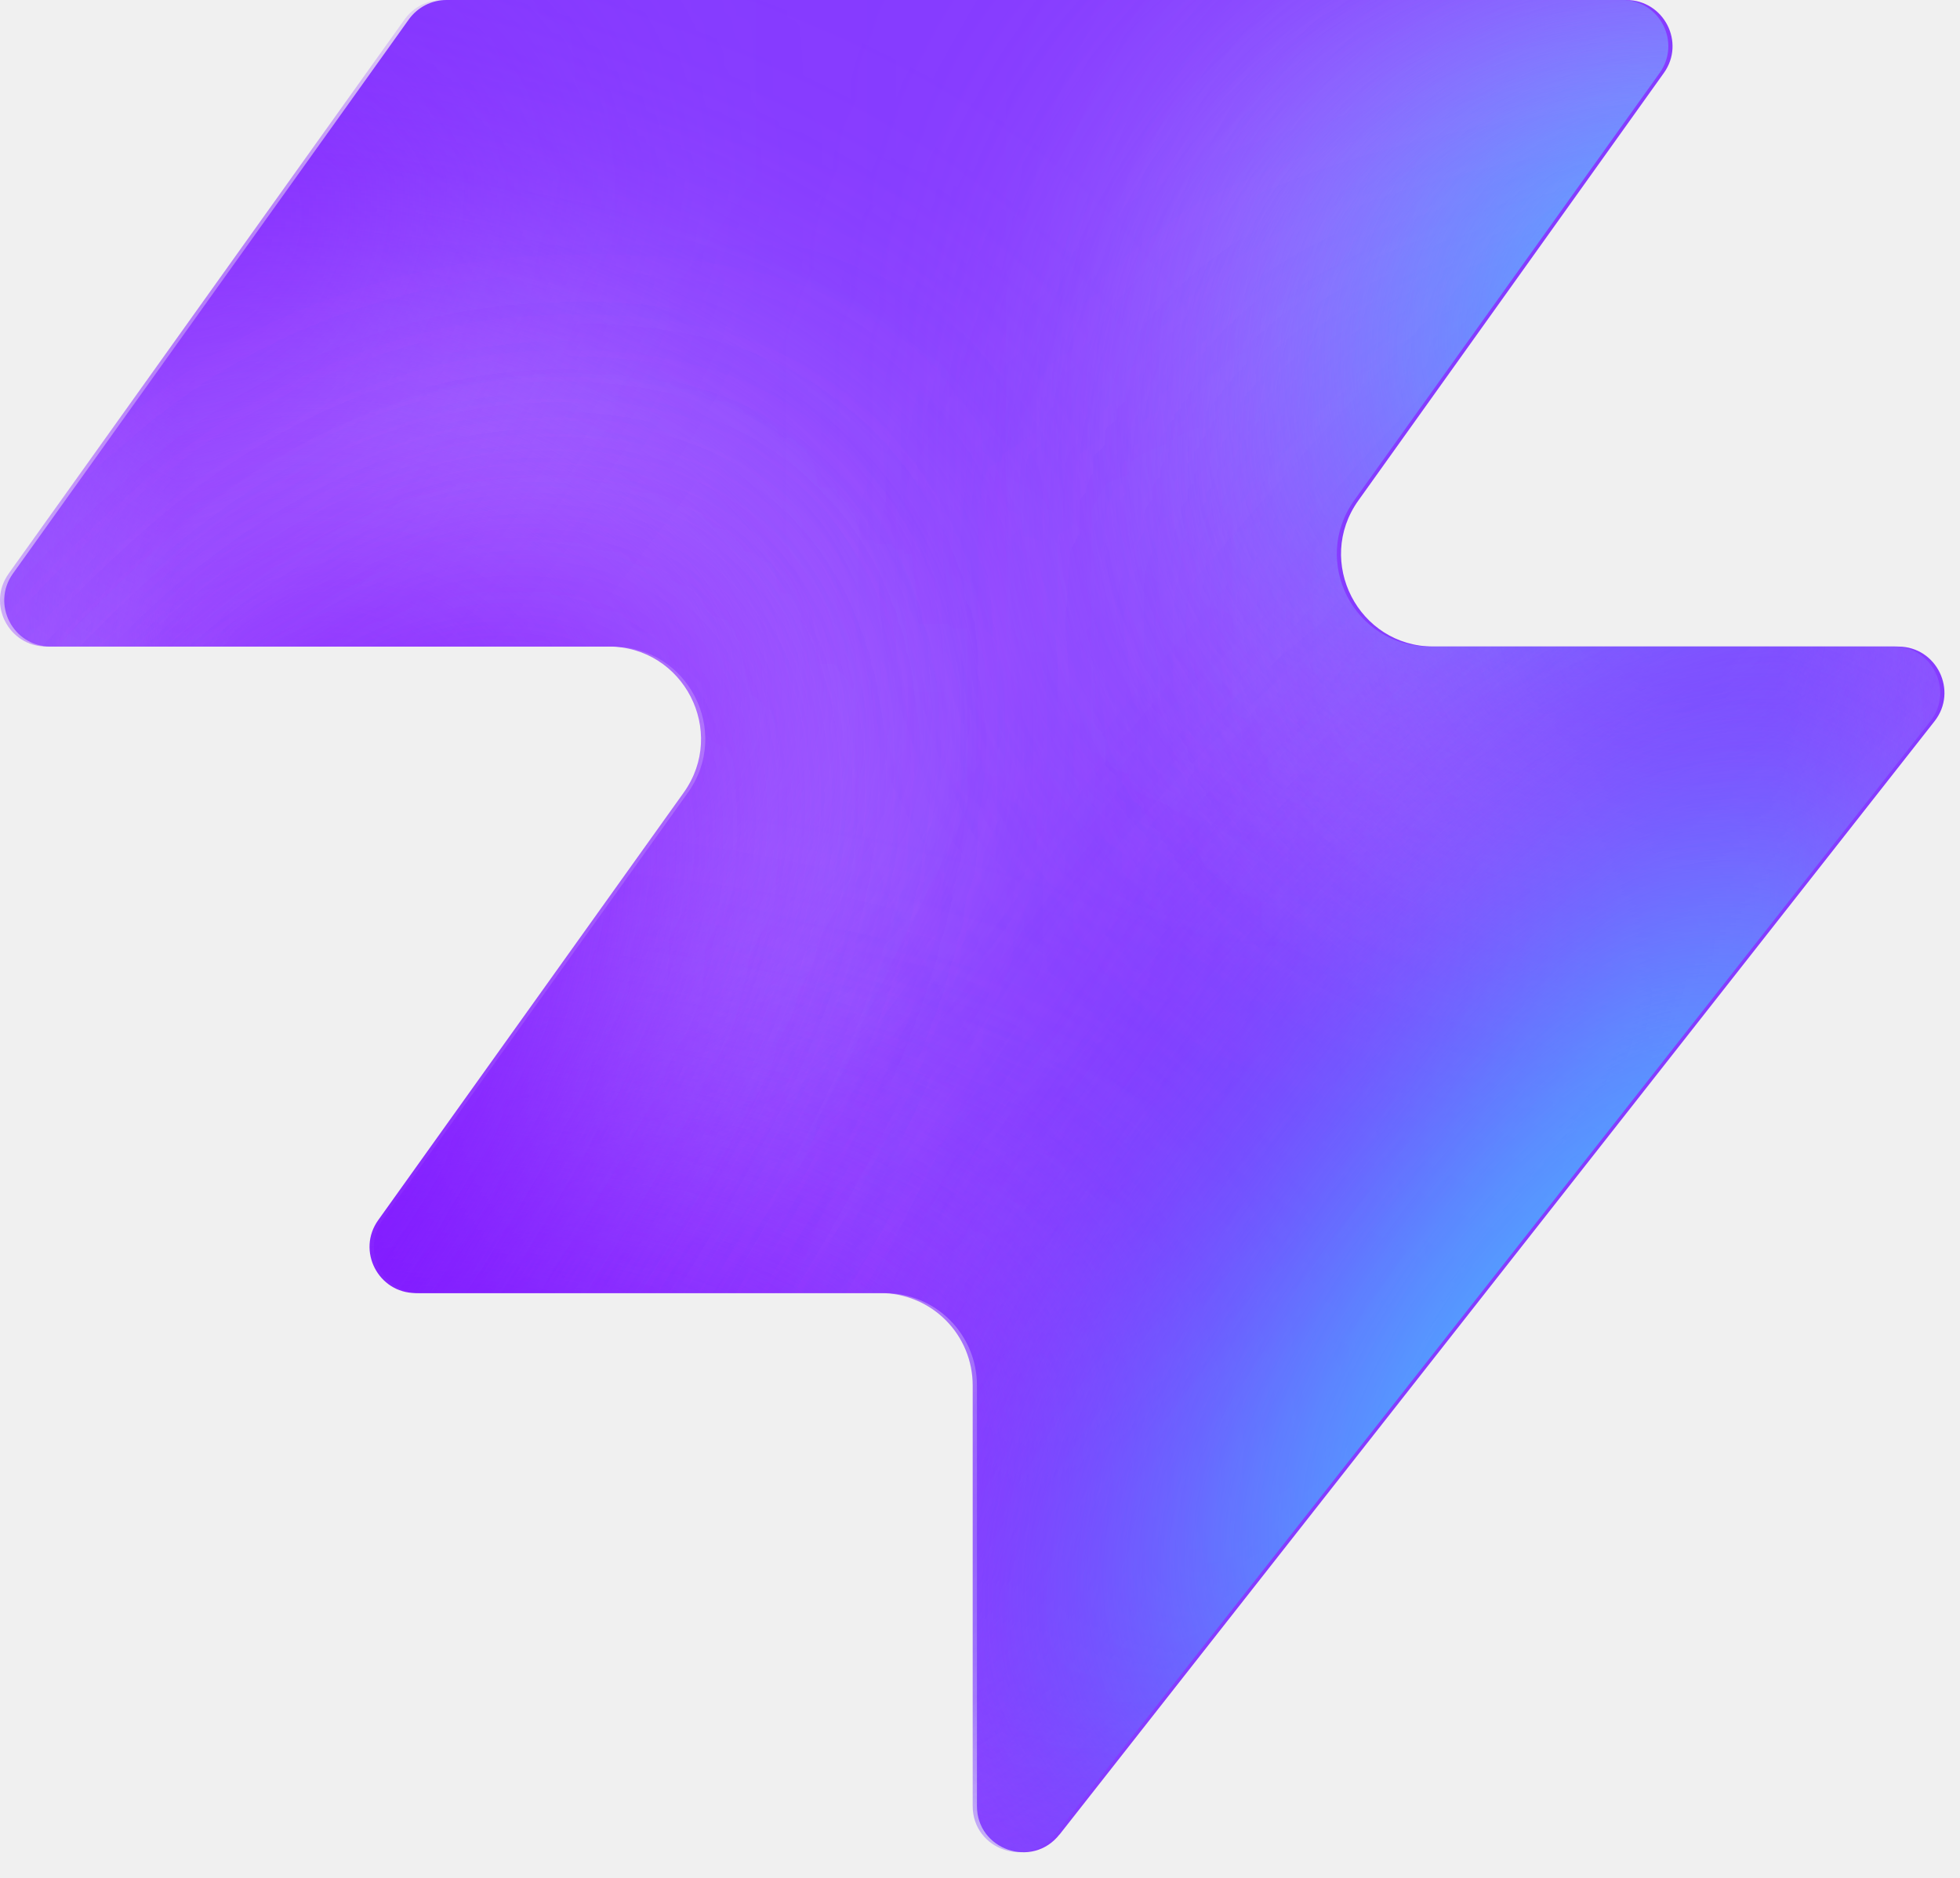
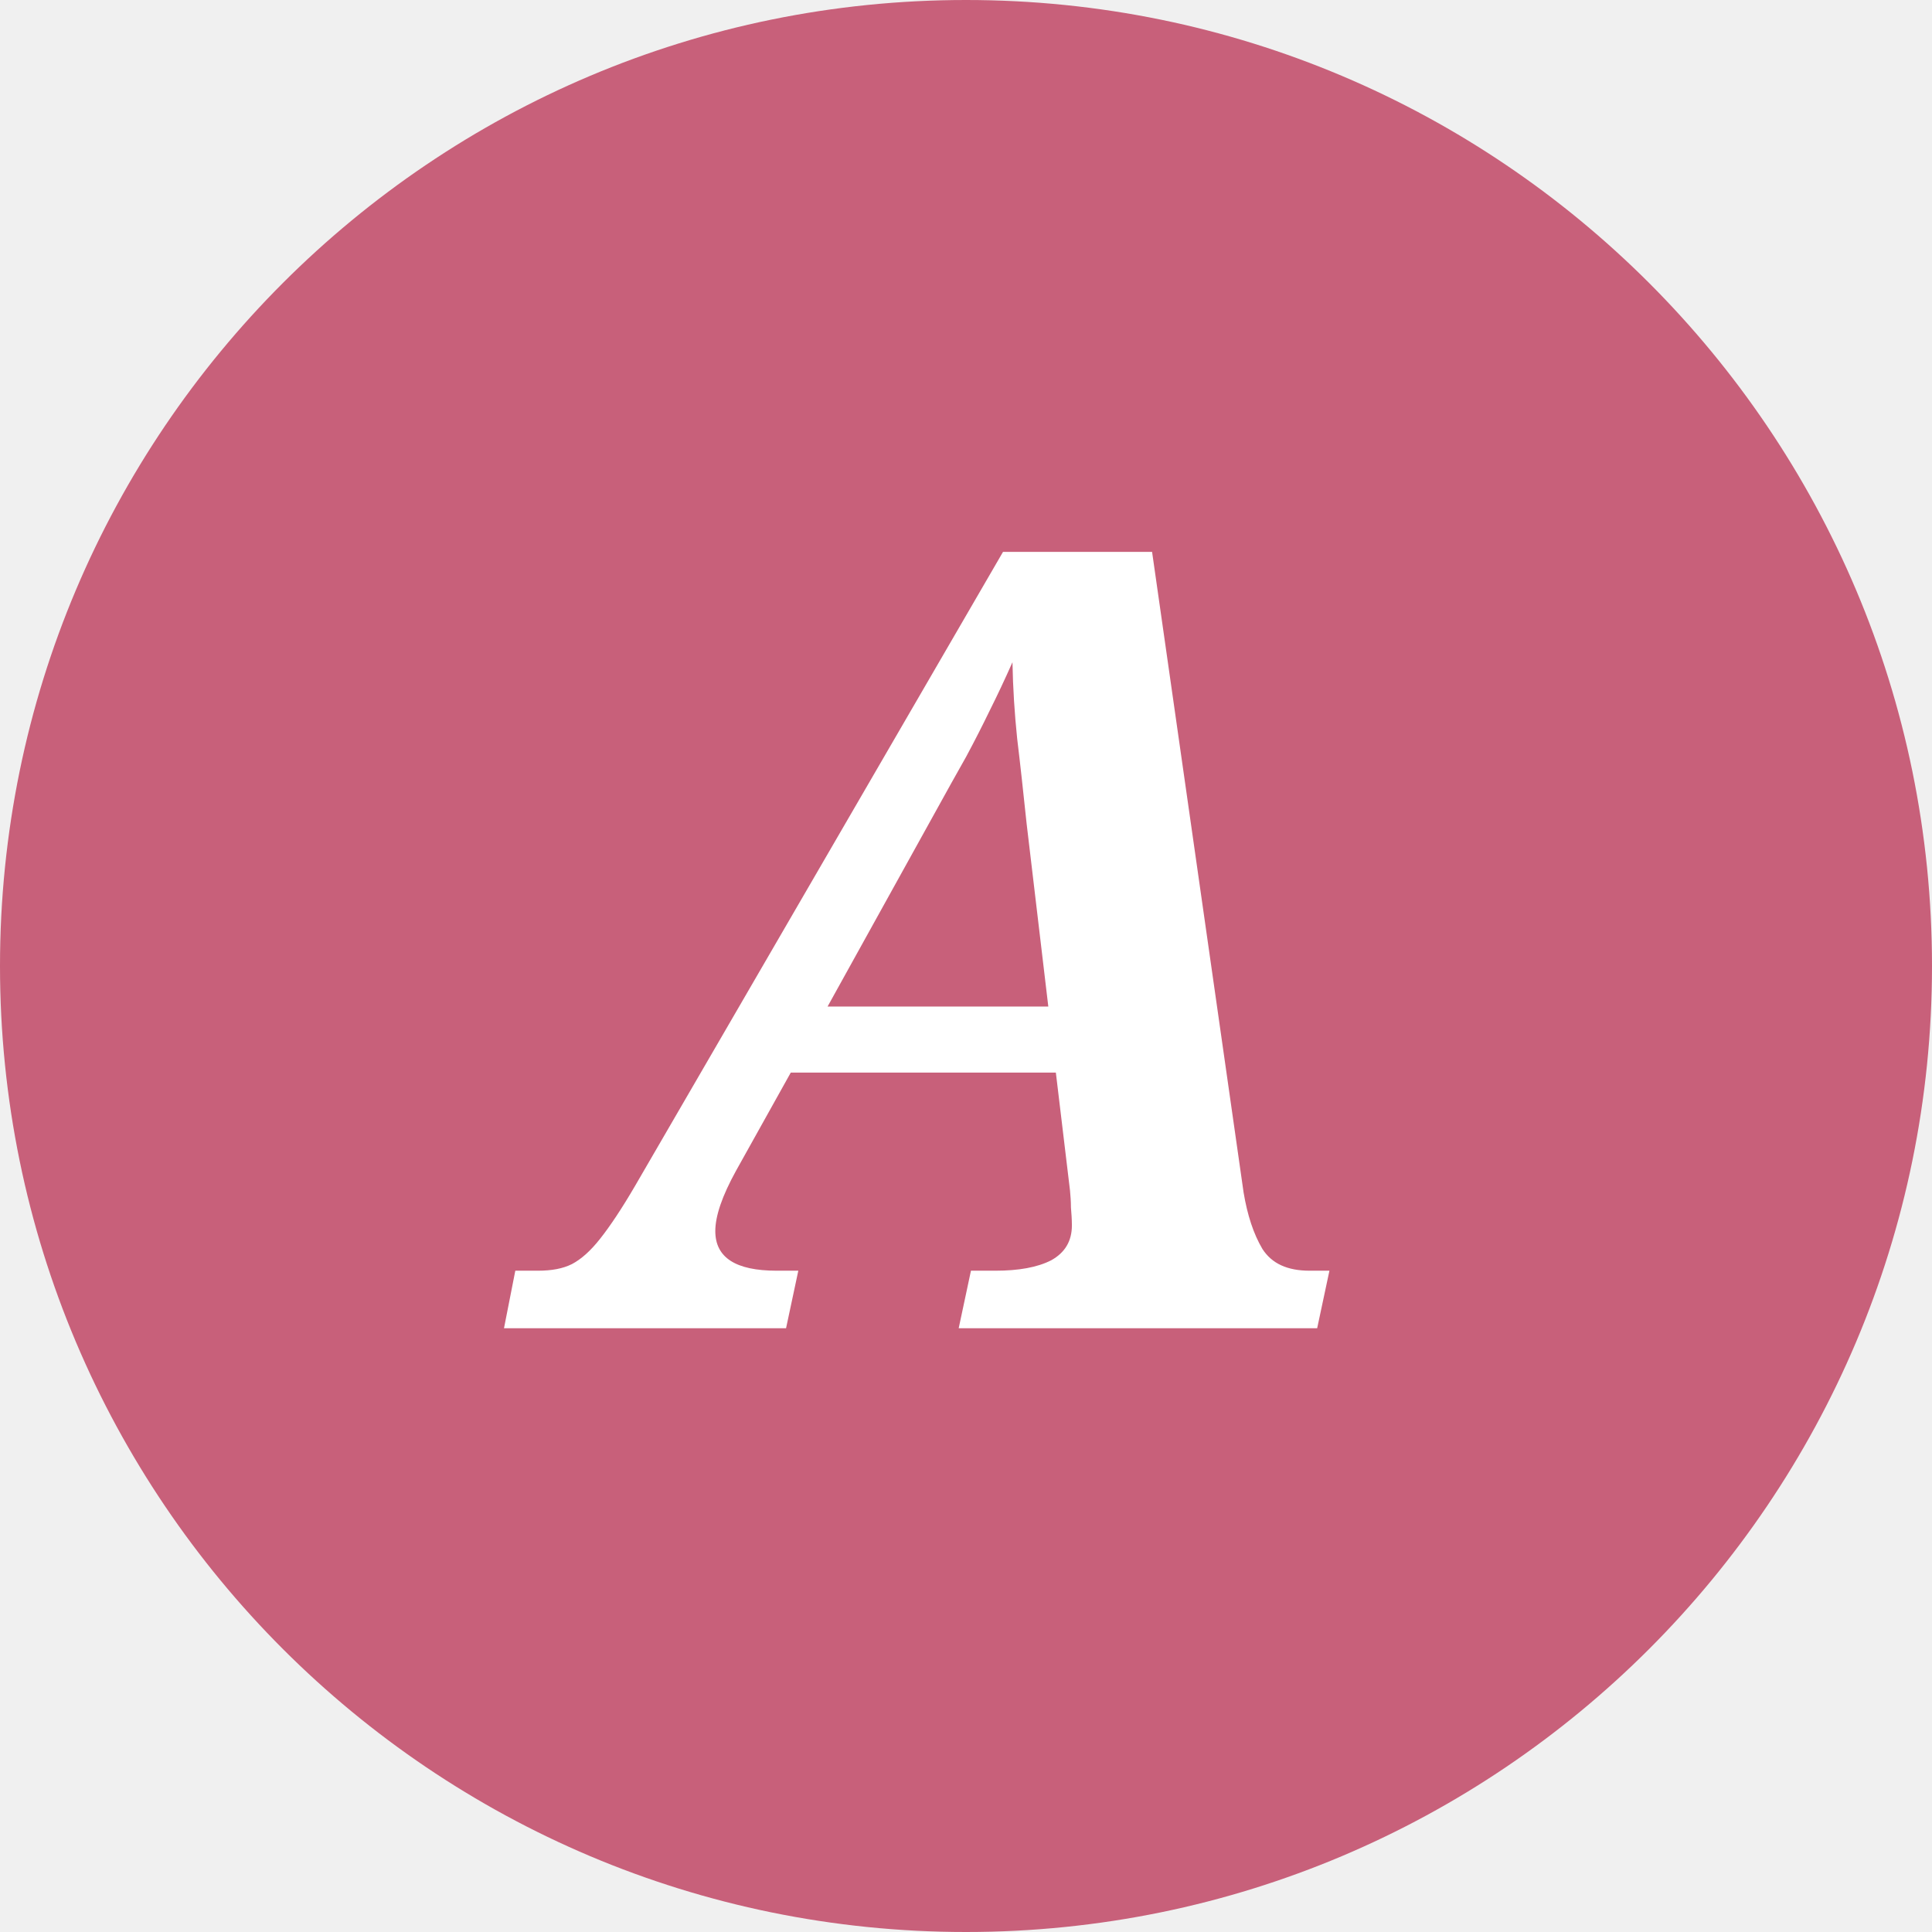
- <svg xmlns="http://www.w3.org/2000/svg" width="48" height="46" fill="none" viewBox="0 0 48 46">
-   <path fill="#863bff" d="M25.946 44.938c-.664.845-2.021.375-2.021-.698V33.937a2.26 2.26 0 0 0-2.262-2.262H10.287c-.92 0-1.456-1.04-.92-1.788l7.48-10.471c1.07-1.497 0-3.578-1.842-3.578H1.237c-.92 0-1.456-1.04-.92-1.788L10.013.474c.214-.297.556-.474.92-.474h28.894c.92 0 1.456 1.04.92 1.788l-7.48 10.471c-1.07 1.498 0 3.579 1.842 3.579h11.377c.943 0 1.473 1.088.89 1.83L25.947 44.94z" style="fill:#863bff;fill:color(display-p3 .525 .23 1);fill-opacity:1" />
-   <mask id="a" width="48" height="46" x="0" y="0" maskUnits="userSpaceOnUse" style="mask-type:alpha">
-     <path fill="#000" d="M25.842 44.938c-.664.844-2.021.375-2.021-.698V33.937a2.26 2.26 0 0 0-2.262-2.262H10.183c-.92 0-1.456-1.04-.92-1.788l7.48-10.471c1.07-1.498 0-3.579-1.842-3.579H1.133c-.92 0-1.456-1.04-.92-1.787L9.91.473c.214-.297.556-.474.92-.474h28.894c.92 0 1.456 1.04.92 1.788l-7.48 10.471c-1.07 1.498 0 3.578 1.842 3.578h11.377c.943 0 1.473 1.088.89 1.832L25.843 44.94z" style="fill:#000;fill-opacity:1" />
-   </mask>
-   <g mask="url(#a)">
-     <g filter="url(#b)">
-       <ellipse cx="5.508" cy="14.704" fill="#ede6ff" rx="5.508" ry="14.704" style="fill:#ede6ff;fill:color(display-p3 .927 .903 1);fill-opacity:1" transform="matrix(.00324 1 1 -.00324 -4.47 31.516)" />
-     </g>
-     <g filter="url(#c)">
-       <ellipse cx="10.399" cy="29.851" fill="#ede6ff" rx="10.399" ry="29.851" style="fill:#ede6ff;fill:color(display-p3 .927 .903 1);fill-opacity:1" transform="matrix(.00324 1 1 -.00324 -39.328 7.883)" />
-     </g>
-     <g filter="url(#d)">
-       <ellipse cx="5.508" cy="30.487" fill="#7e14ff" rx="5.508" ry="30.487" style="fill:#7e14ff;fill:color(display-p3 .492 .077 1);fill-opacity:1" transform="rotate(89.814 -25.913 -14.639)scale(1 -1)" />
-     </g>
-     <g filter="url(#e)">
-       <ellipse cx="5.508" cy="30.599" fill="#7e14ff" rx="5.508" ry="30.599" style="fill:#7e14ff;fill:color(display-p3 .492 .077 1);fill-opacity:1" transform="rotate(89.814 -32.644 -3.334)scale(1 -1)" />
-     </g>
-     <g filter="url(#f)">
-       <ellipse cx="5.508" cy="30.599" fill="#7e14ff" rx="5.508" ry="30.599" style="fill:#7e14ff;fill:color(display-p3 .492 .077 1);fill-opacity:1" transform="matrix(.00324 1 1 -.00324 -34.34 30.47)" />
-     </g>
-     <g filter="url(#g)">
-       <ellipse cx="14.072" cy="22.078" fill="#ede6ff" rx="14.072" ry="22.078" style="fill:#ede6ff;fill:color(display-p3 .927 .903 1);fill-opacity:1" transform="rotate(93.35 24.506 48.493)scale(-1 1)" />
-     </g>
-     <g filter="url(#h)">
-       <ellipse cx="3.47" cy="21.501" fill="#7e14ff" rx="3.47" ry="21.501" style="fill:#7e14ff;fill:color(display-p3 .492 .077 1);fill-opacity:1" transform="rotate(89.009 28.708 47.59)scale(-1 1)" />
-     </g>
-     <g filter="url(#i)">
-       <ellipse cx="3.47" cy="21.501" fill="#7e14ff" rx="3.47" ry="21.501" style="fill:#7e14ff;fill:color(display-p3 .492 .077 1);fill-opacity:1" transform="rotate(89.009 28.708 47.59)scale(-1 1)" />
-     </g>
-     <g filter="url(#j)">
-       <ellipse cx=".387" cy="8.972" fill="#7e14ff" rx="4.407" ry="29.108" style="fill:#7e14ff;fill:color(display-p3 .492 .077 1);fill-opacity:1" transform="rotate(39.51 .387 8.972)" />
-     </g>
-     <g filter="url(#k)">
-       <ellipse cx="47.523" cy="-6.092" fill="#7e14ff" rx="4.407" ry="29.108" style="fill:#7e14ff;fill:color(display-p3 .492 .077 1);fill-opacity:1" transform="rotate(37.892 47.523 -6.092)" />
-     </g>
-     <g filter="url(#l)">
-       <ellipse cx="41.412" cy="6.333" fill="#47bfff" rx="5.971" ry="9.665" style="fill:#47bfff;fill:color(display-p3 .28 .748 1);fill-opacity:1" transform="rotate(37.892 41.412 6.333)" />
-     </g>
-     <g filter="url(#m)">
-       <ellipse cx="-1.879" cy="38.332" fill="#7e14ff" rx="4.407" ry="29.108" style="fill:#7e14ff;fill:color(display-p3 .492 .077 1);fill-opacity:1" transform="rotate(37.892 -1.88 38.332)" />
-     </g>
-     <g filter="url(#n)">
-       <ellipse cx="-1.879" cy="38.332" fill="#7e14ff" rx="4.407" ry="29.108" style="fill:#7e14ff;fill:color(display-p3 .492 .077 1);fill-opacity:1" transform="rotate(37.892 -1.88 38.332)" />
-     </g>
-     <g filter="url(#o)">
-       <ellipse cx="35.651" cy="29.907" fill="#7e14ff" rx="4.407" ry="29.108" style="fill:#7e14ff;fill:color(display-p3 .492 .077 1);fill-opacity:1" transform="rotate(37.892 35.651 29.907)" />
-     </g>
-     <g filter="url(#p)">
-       <ellipse cx="38.418" cy="32.4" fill="#47bfff" rx="5.971" ry="15.297" style="fill:#47bfff;fill:color(display-p3 .28 .748 1);fill-opacity:1" transform="rotate(37.892 38.418 32.4)" />
-     </g>
-   </g>
-   <defs>
-     <filter id="b" width="60.045" height="41.654" x="-19.77" y="16.149" color-interpolation-filters="sRGB" filterUnits="userSpaceOnUse">
-       <feFlood flood-opacity="0" result="BackgroundImageFix" />
-       <feBlend in="SourceGraphic" in2="BackgroundImageFix" result="shape" />
-       <feGaussianBlur result="effect1_foregroundBlur_2002_17158" stdDeviation="7.659" />
-     </filter>
-     <filter id="c" width="90.34" height="51.437" x="-54.613" y="-7.533" color-interpolation-filters="sRGB" filterUnits="userSpaceOnUse">
-       <feFlood flood-opacity="0" result="BackgroundImageFix" />
-       <feBlend in="SourceGraphic" in2="BackgroundImageFix" result="shape" />
-       <feGaussianBlur result="effect1_foregroundBlur_2002_17158" stdDeviation="7.659" />
-     </filter>
-     <filter id="d" width="79.355" height="29.4" x="-49.64" y="2.03" color-interpolation-filters="sRGB" filterUnits="userSpaceOnUse">
-       <feFlood flood-opacity="0" result="BackgroundImageFix" />
-       <feBlend in="SourceGraphic" in2="BackgroundImageFix" result="shape" />
-       <feGaussianBlur result="effect1_foregroundBlur_2002_17158" stdDeviation="4.596" />
-     </filter>
-     <filter id="e" width="79.579" height="29.4" x="-45.045" y="20.029" color-interpolation-filters="sRGB" filterUnits="userSpaceOnUse">
-       <feFlood flood-opacity="0" result="BackgroundImageFix" />
-       <feBlend in="SourceGraphic" in2="BackgroundImageFix" result="shape" />
-       <feGaussianBlur result="effect1_foregroundBlur_2002_17158" stdDeviation="4.596" />
-     </filter>
-     <filter id="f" width="79.579" height="29.4" x="-43.513" y="21.178" color-interpolation-filters="sRGB" filterUnits="userSpaceOnUse">
-       <feFlood flood-opacity="0" result="BackgroundImageFix" />
-       <feBlend in="SourceGraphic" in2="BackgroundImageFix" result="shape" />
-       <feGaussianBlur result="effect1_foregroundBlur_2002_17158" stdDeviation="4.596" />
-     </filter>
-     <filter id="g" width="74.749" height="58.852" x="15.756" y="-17.901" color-interpolation-filters="sRGB" filterUnits="userSpaceOnUse">
-       <feFlood flood-opacity="0" result="BackgroundImageFix" />
-       <feBlend in="SourceGraphic" in2="BackgroundImageFix" result="shape" />
-       <feGaussianBlur result="effect1_foregroundBlur_2002_17158" stdDeviation="7.659" />
-     </filter>
-     <filter id="h" width="61.377" height="25.362" x="23.548" y="2.284" color-interpolation-filters="sRGB" filterUnits="userSpaceOnUse">
-       <feFlood flood-opacity="0" result="BackgroundImageFix" />
-       <feBlend in="SourceGraphic" in2="BackgroundImageFix" result="shape" />
-       <feGaussianBlur result="effect1_foregroundBlur_2002_17158" stdDeviation="4.596" />
-     </filter>
-     <filter id="i" width="61.377" height="25.362" x="23.548" y="2.284" color-interpolation-filters="sRGB" filterUnits="userSpaceOnUse">
-       <feFlood flood-opacity="0" result="BackgroundImageFix" />
-       <feBlend in="SourceGraphic" in2="BackgroundImageFix" result="shape" />
-       <feGaussianBlur result="effect1_foregroundBlur_2002_17158" stdDeviation="4.596" />
-     </filter>
-     <filter id="j" width="56.045" height="63.649" x="-27.636" y="-22.853" color-interpolation-filters="sRGB" filterUnits="userSpaceOnUse">
-       <feFlood flood-opacity="0" result="BackgroundImageFix" />
-       <feBlend in="SourceGraphic" in2="BackgroundImageFix" result="shape" />
-       <feGaussianBlur result="effect1_foregroundBlur_2002_17158" stdDeviation="4.596" />
-     </filter>
-     <filter id="k" width="54.814" height="64.646" x="20.116" y="-38.415" color-interpolation-filters="sRGB" filterUnits="userSpaceOnUse">
-       <feFlood flood-opacity="0" result="BackgroundImageFix" />
-       <feBlend in="SourceGraphic" in2="BackgroundImageFix" result="shape" />
-       <feGaussianBlur result="effect1_foregroundBlur_2002_17158" stdDeviation="4.596" />
-     </filter>
-     <filter id="l" width="33.541" height="35.313" x="24.641" y="-11.323" color-interpolation-filters="sRGB" filterUnits="userSpaceOnUse">
-       <feFlood flood-opacity="0" result="BackgroundImageFix" />
-       <feBlend in="SourceGraphic" in2="BackgroundImageFix" result="shape" />
-       <feGaussianBlur result="effect1_foregroundBlur_2002_17158" stdDeviation="4.596" />
-     </filter>
-     <filter id="m" width="54.814" height="64.646" x="-29.286" y="6.009" color-interpolation-filters="sRGB" filterUnits="userSpaceOnUse">
-       <feFlood flood-opacity="0" result="BackgroundImageFix" />
-       <feBlend in="SourceGraphic" in2="BackgroundImageFix" result="shape" />
-       <feGaussianBlur result="effect1_foregroundBlur_2002_17158" stdDeviation="4.596" />
-     </filter>
-     <filter id="n" width="54.814" height="64.646" x="-29.286" y="6.009" color-interpolation-filters="sRGB" filterUnits="userSpaceOnUse">
-       <feFlood flood-opacity="0" result="BackgroundImageFix" />
-       <feBlend in="SourceGraphic" in2="BackgroundImageFix" result="shape" />
-       <feGaussianBlur result="effect1_foregroundBlur_2002_17158" stdDeviation="4.596" />
-     </filter>
-     <filter id="o" width="54.814" height="64.646" x="8.244" y="-2.416" color-interpolation-filters="sRGB" filterUnits="userSpaceOnUse">
-       <feFlood flood-opacity="0" result="BackgroundImageFix" />
-       <feBlend in="SourceGraphic" in2="BackgroundImageFix" result="shape" />
-       <feGaussianBlur result="effect1_foregroundBlur_2002_17158" stdDeviation="4.596" />
-     </filter>
-     <filter id="p" width="39.409" height="43.623" x="18.713" y="10.588" color-interpolation-filters="sRGB" filterUnits="userSpaceOnUse">
-       <feFlood flood-opacity="0" result="BackgroundImageFix" />
-       <feBlend in="SourceGraphic" in2="BackgroundImageFix" result="shape" />
-       <feGaussianBlur result="effect1_foregroundBlur_2002_17158" stdDeviation="4.596" />
-     </filter>
-   </defs>
+ <svg xmlns="http://www.w3.org/2000/svg" viewBox="0 0 32 32" fill="none">
+   <circle cx="16" cy="16" r="16" fill="#C8607A" />
+   <text x="16" y="22" font-family="Georgia, serif" font-size="18" font-weight="700" font-style="italic" fill="white" text-anchor="middle">A</text>
</svg>
